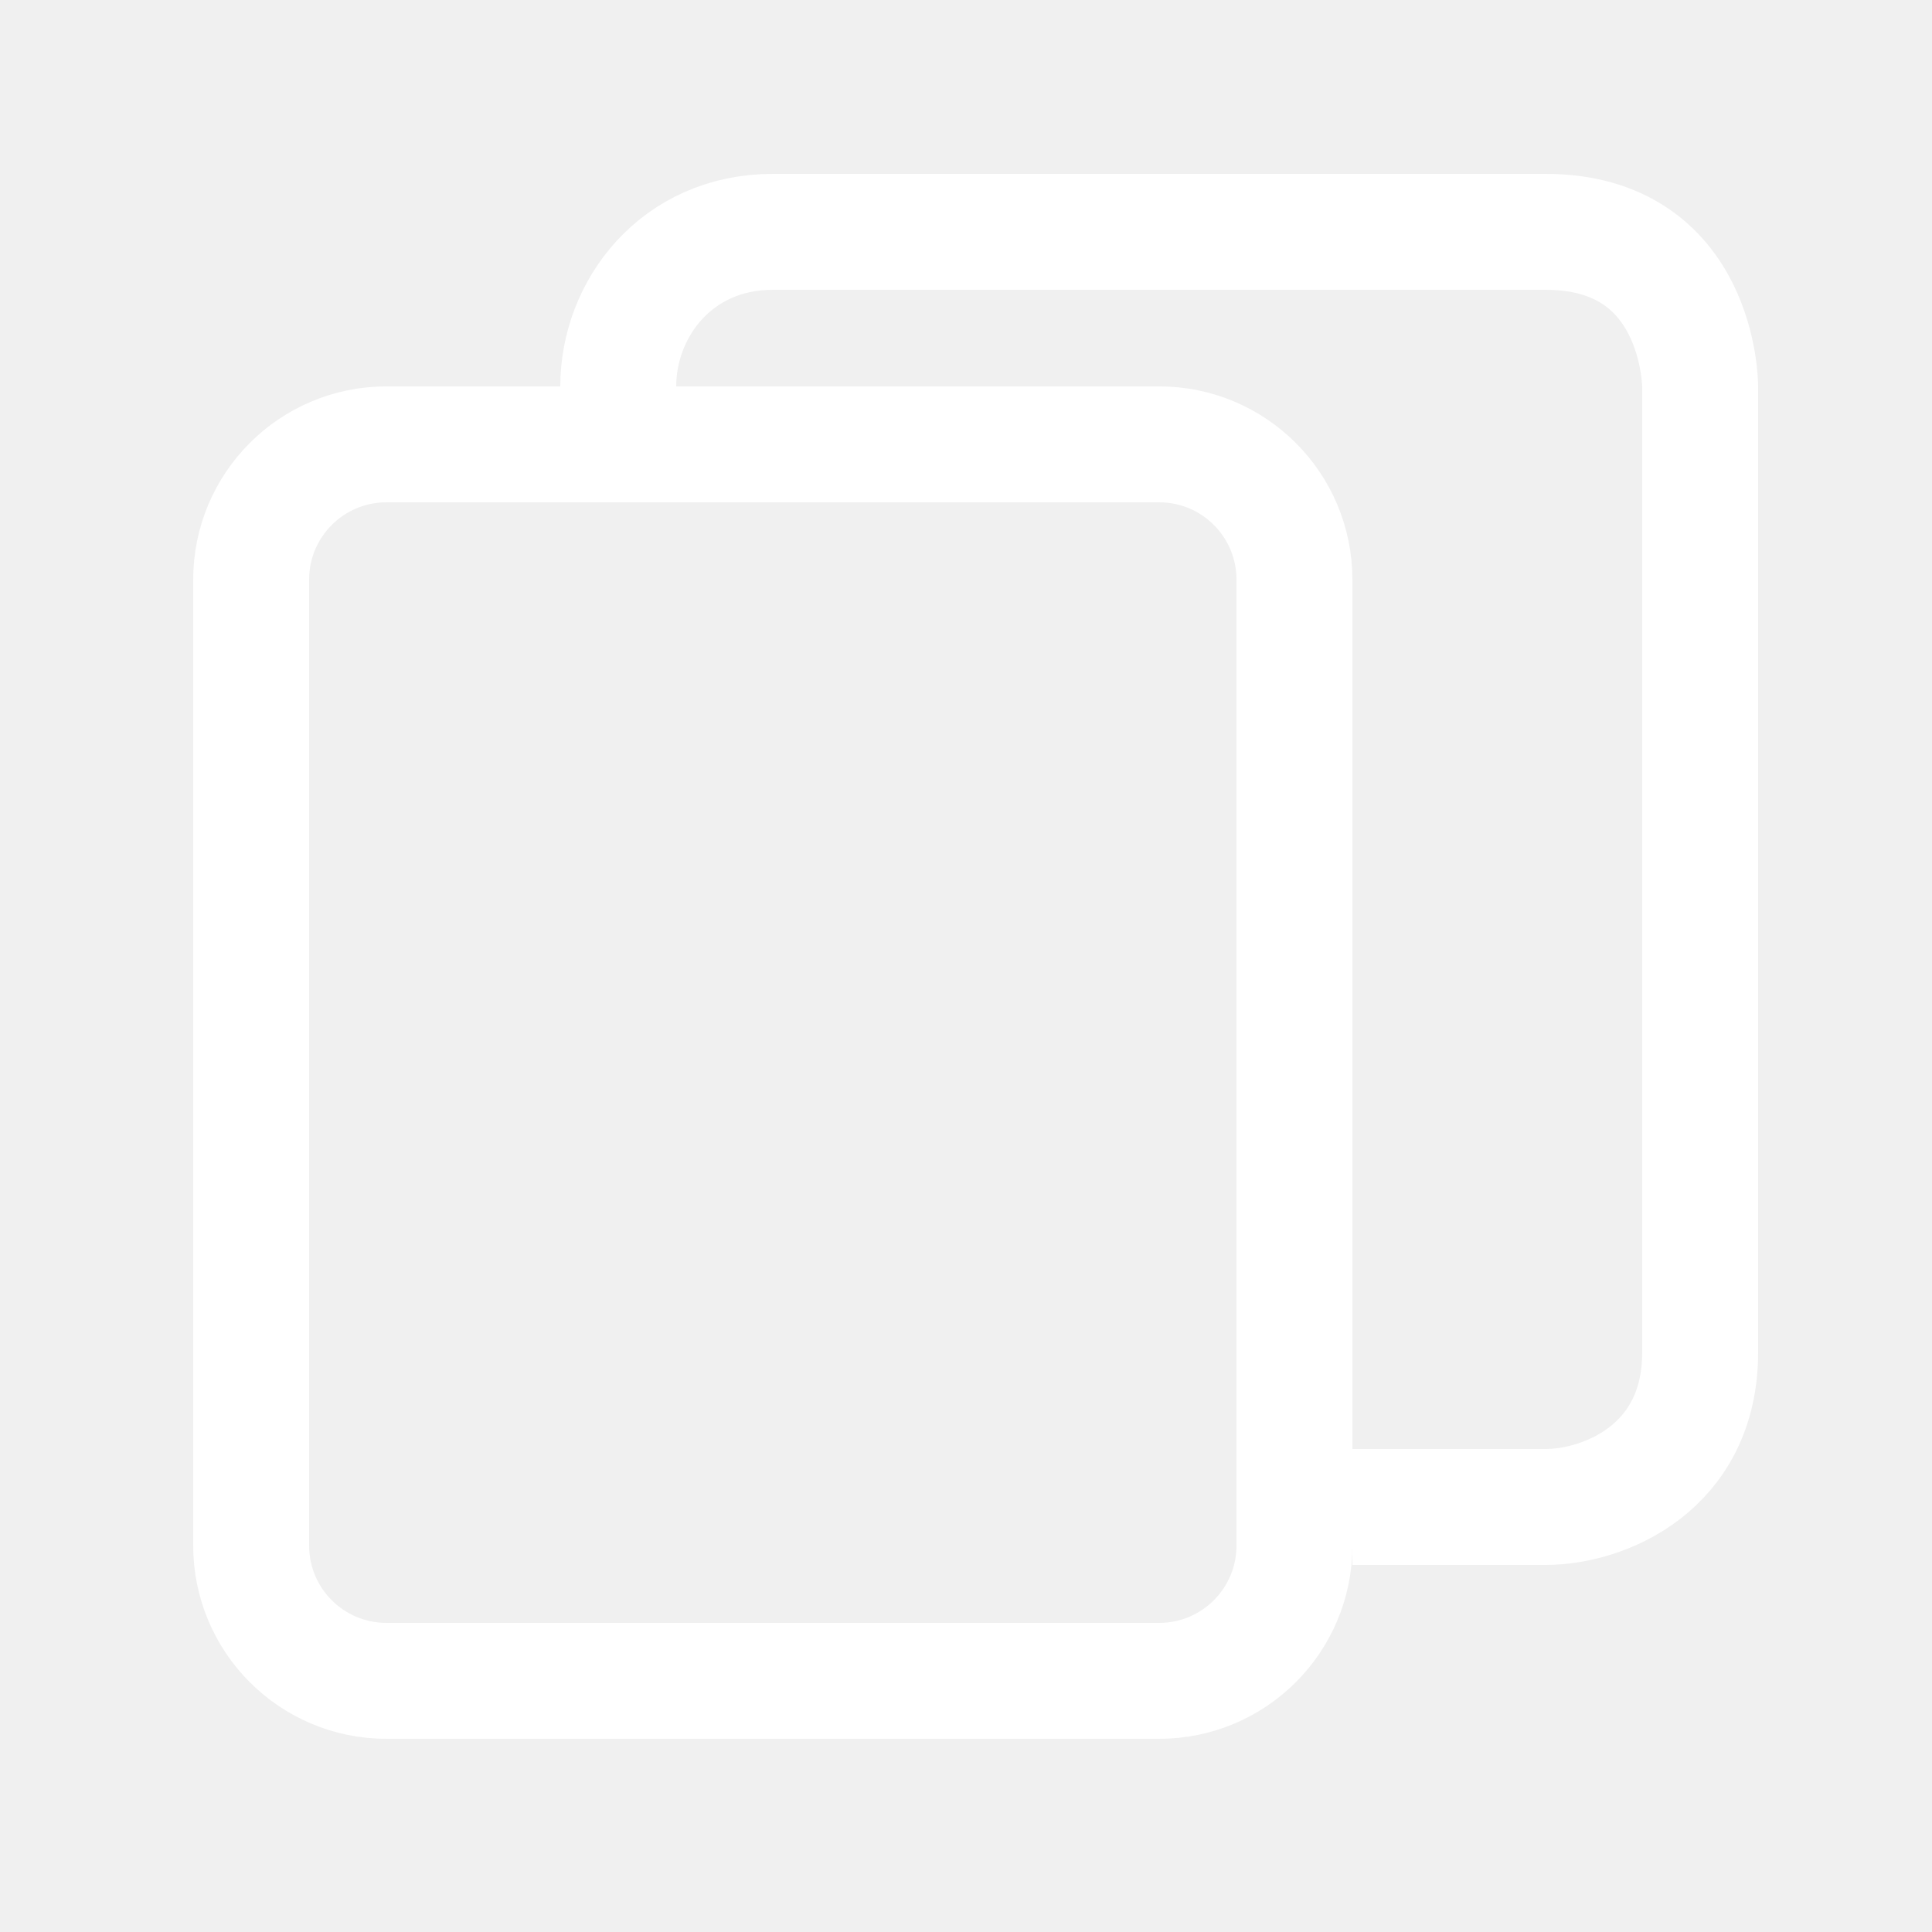
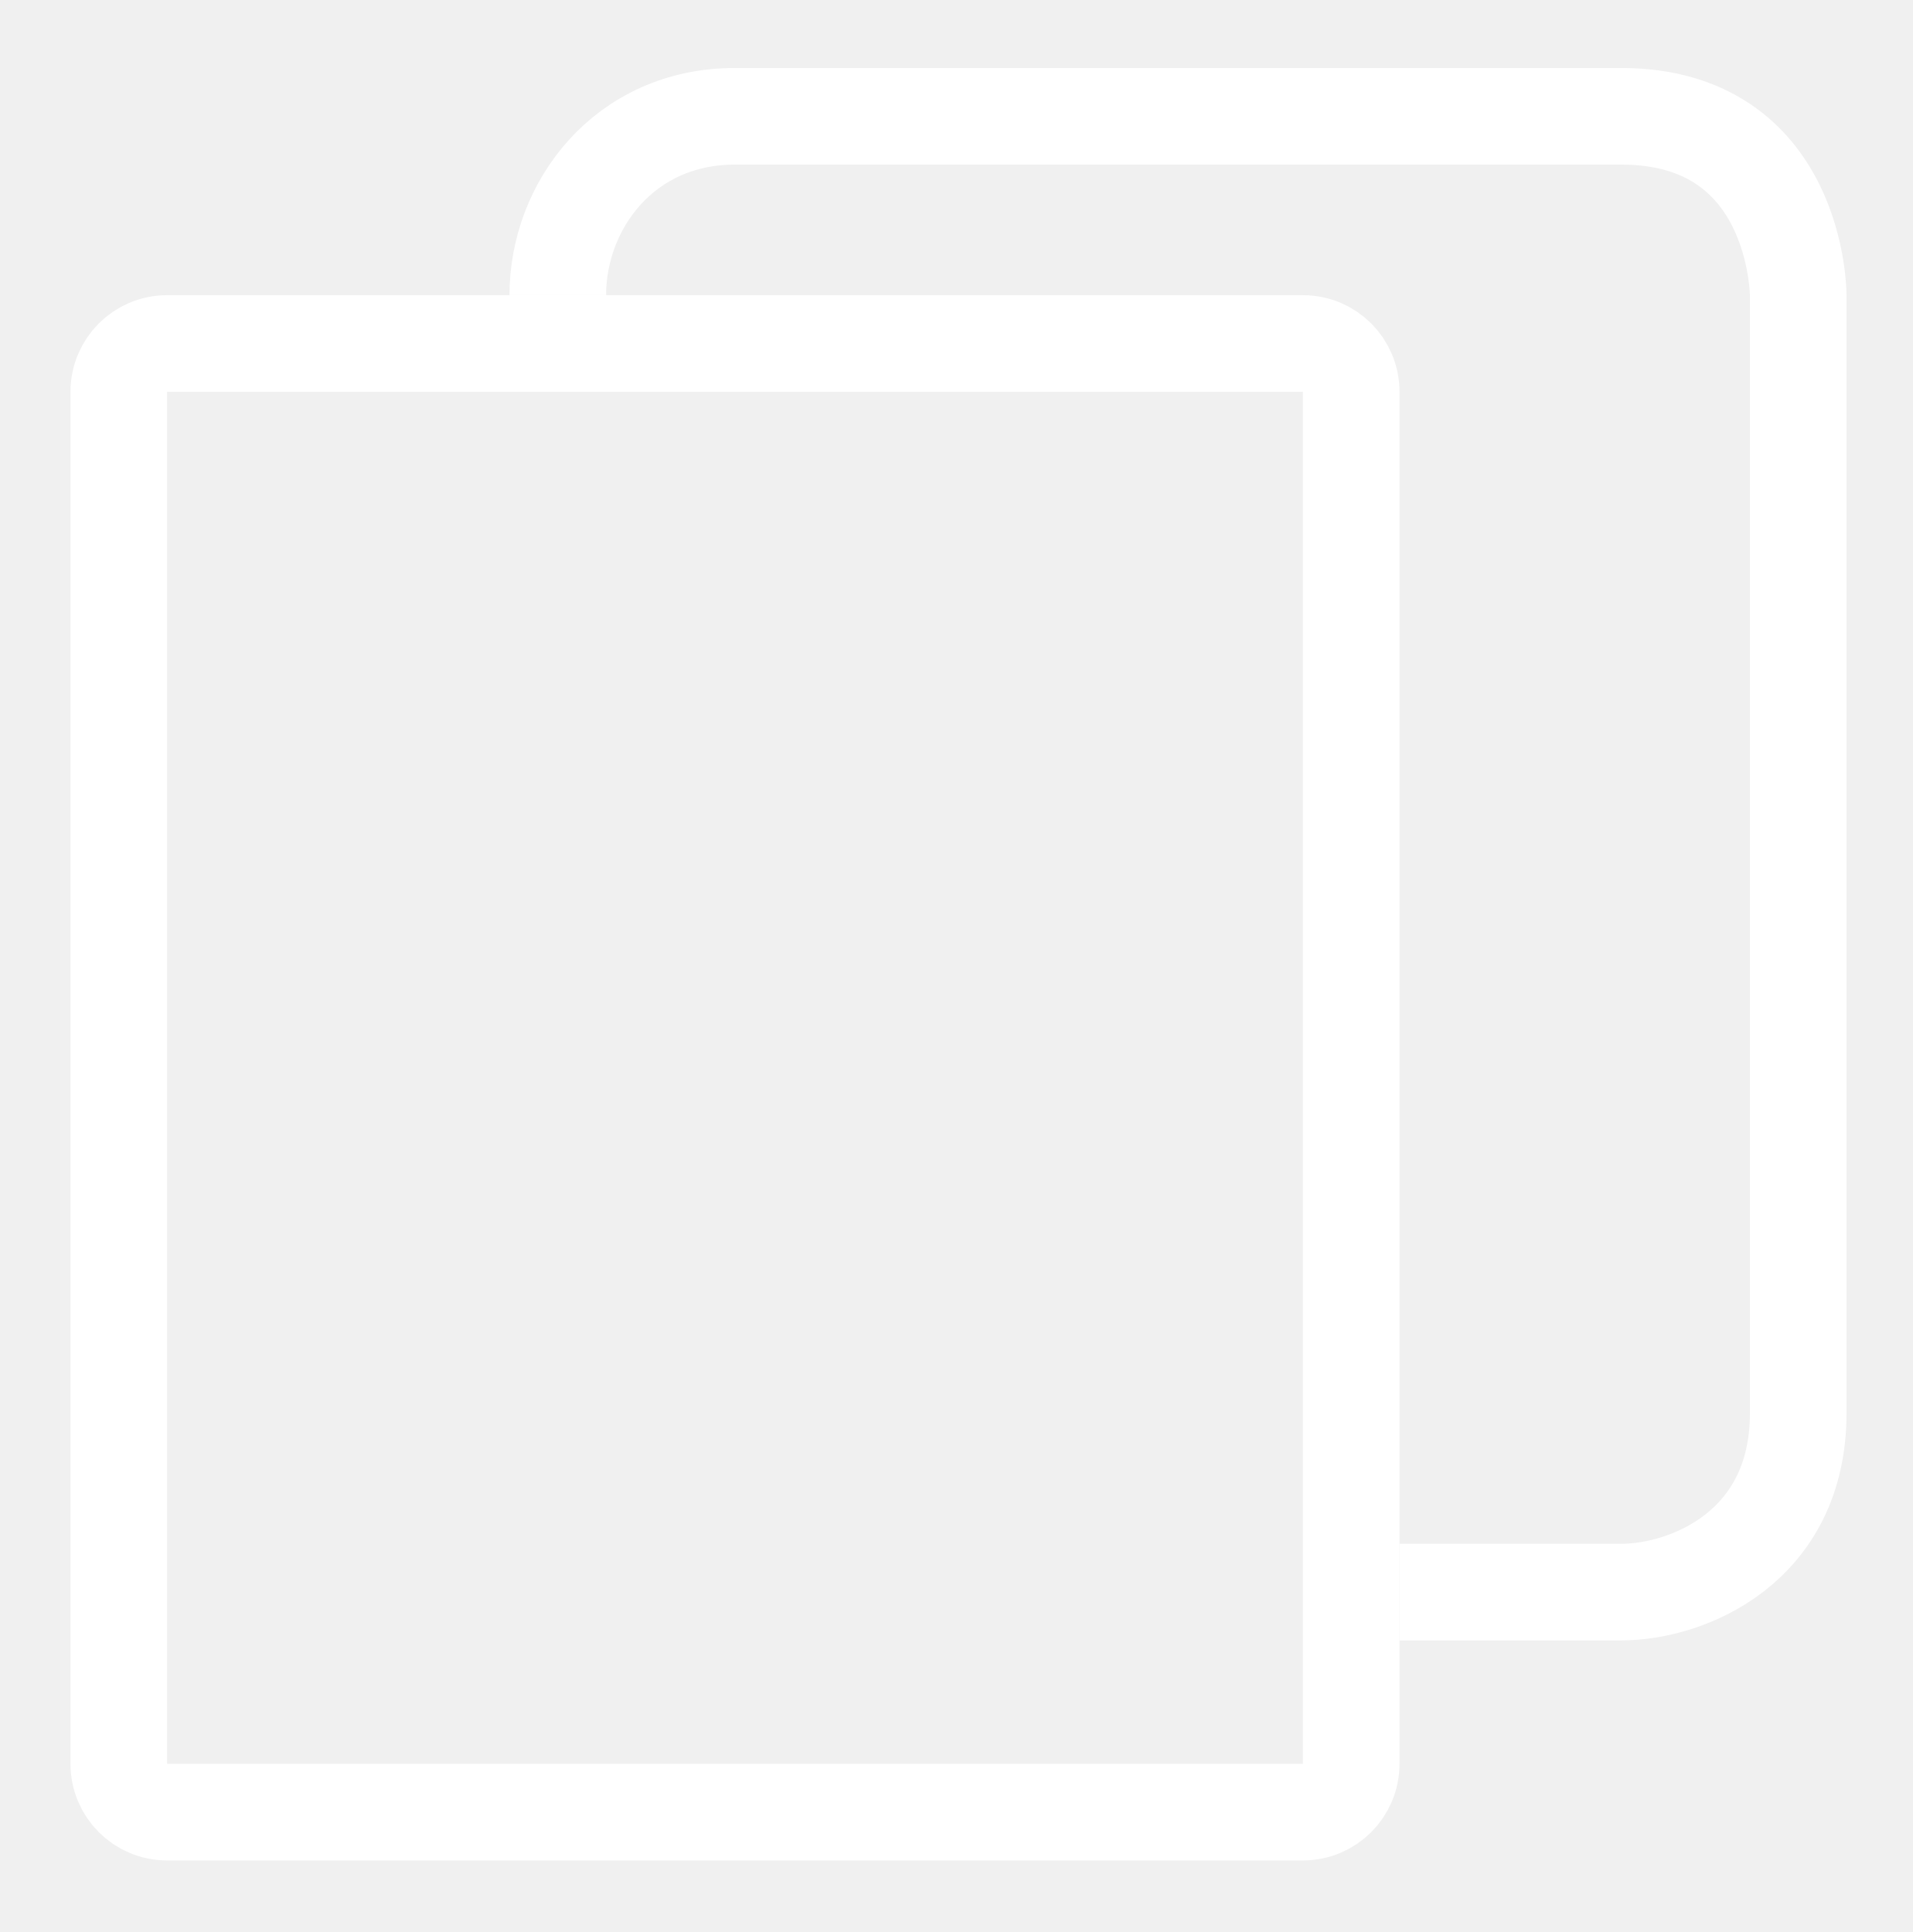
- <svg xmlns="http://www.w3.org/2000/svg" width="50" height="50" viewBox="0 0 50 50" fill="none">
-   <path d="M16 10C16 8 17.5 6 20 6H40C44 6 44 10 44 10C44 10 44 32 44 35C44 38 41.5 39 40 39C38.5 39 35 39 35 39" stroke="white" stroke-width="3" />
-   <path d="M10 11.5H30C31.933 11.5 33.5 13.067 33.5 15V40C33.5 41.933 31.933 43.5 30 43.5H10C8.067 43.5 6.5 41.933 6.5 40V15C6.5 13.067 8.067 11.5 10 11.5Z" stroke="white" stroke-width="3" />
+ <svg xmlns="http://www.w3.org/2000/svg" width="99" height="100" viewBox="0 0 99 100" fill="none">
+   <path d="M28.866 15.278C28.866 10.648 32.305 6.019 38.037 6.019H83.889C93.06 6.019 93.06 15.278 93.06 15.278C93.06 15.278 93.06 66.204 93.06 73.148C93.06 80.093 87.328 82.407 83.889 82.407C80.451 82.407 72.426 82.407 72.426 82.407" stroke="white" stroke-width="5" />
+   <path d="M8.647 17.778H67.426C68.807 17.778 69.926 18.897 69.926 20.278V91.296C69.926 92.677 68.807 93.796 67.426 93.796H8.647C7.267 93.796 6.147 92.677 6.147 91.296V20.278C6.147 18.897 7.267 17.778 8.647 17.778Z" stroke="white" stroke-width="5" />
</svg>
